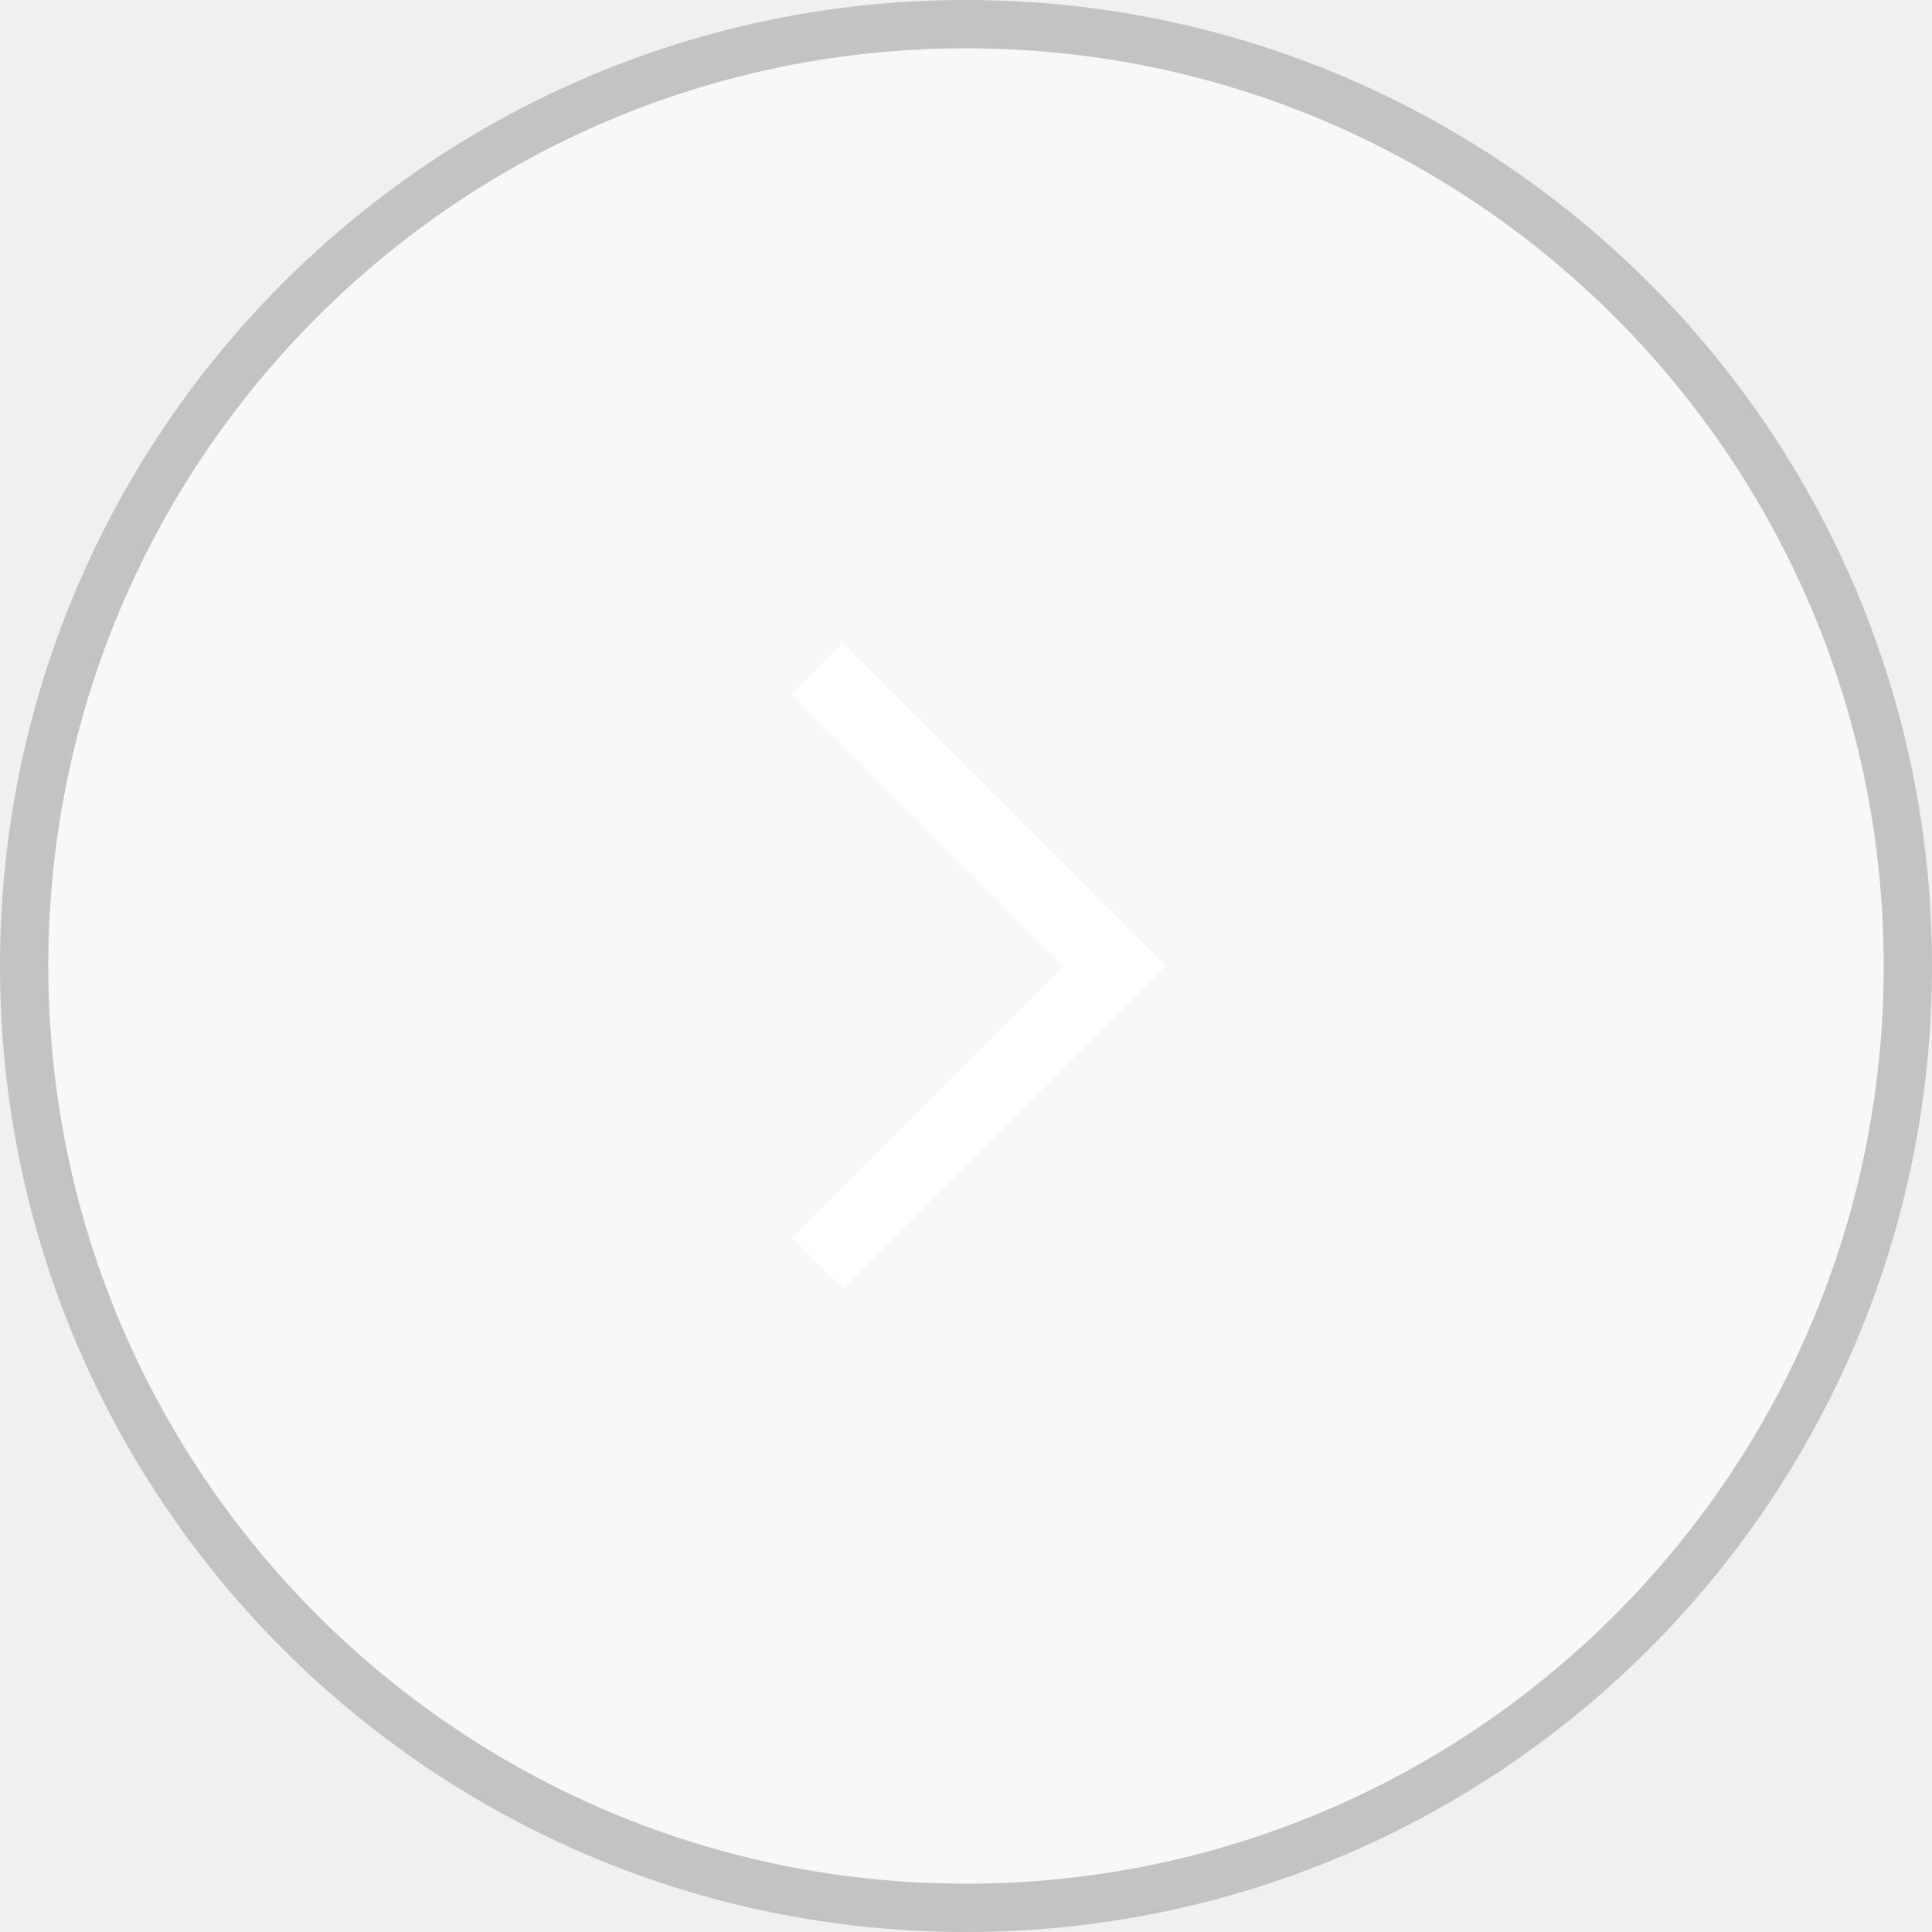
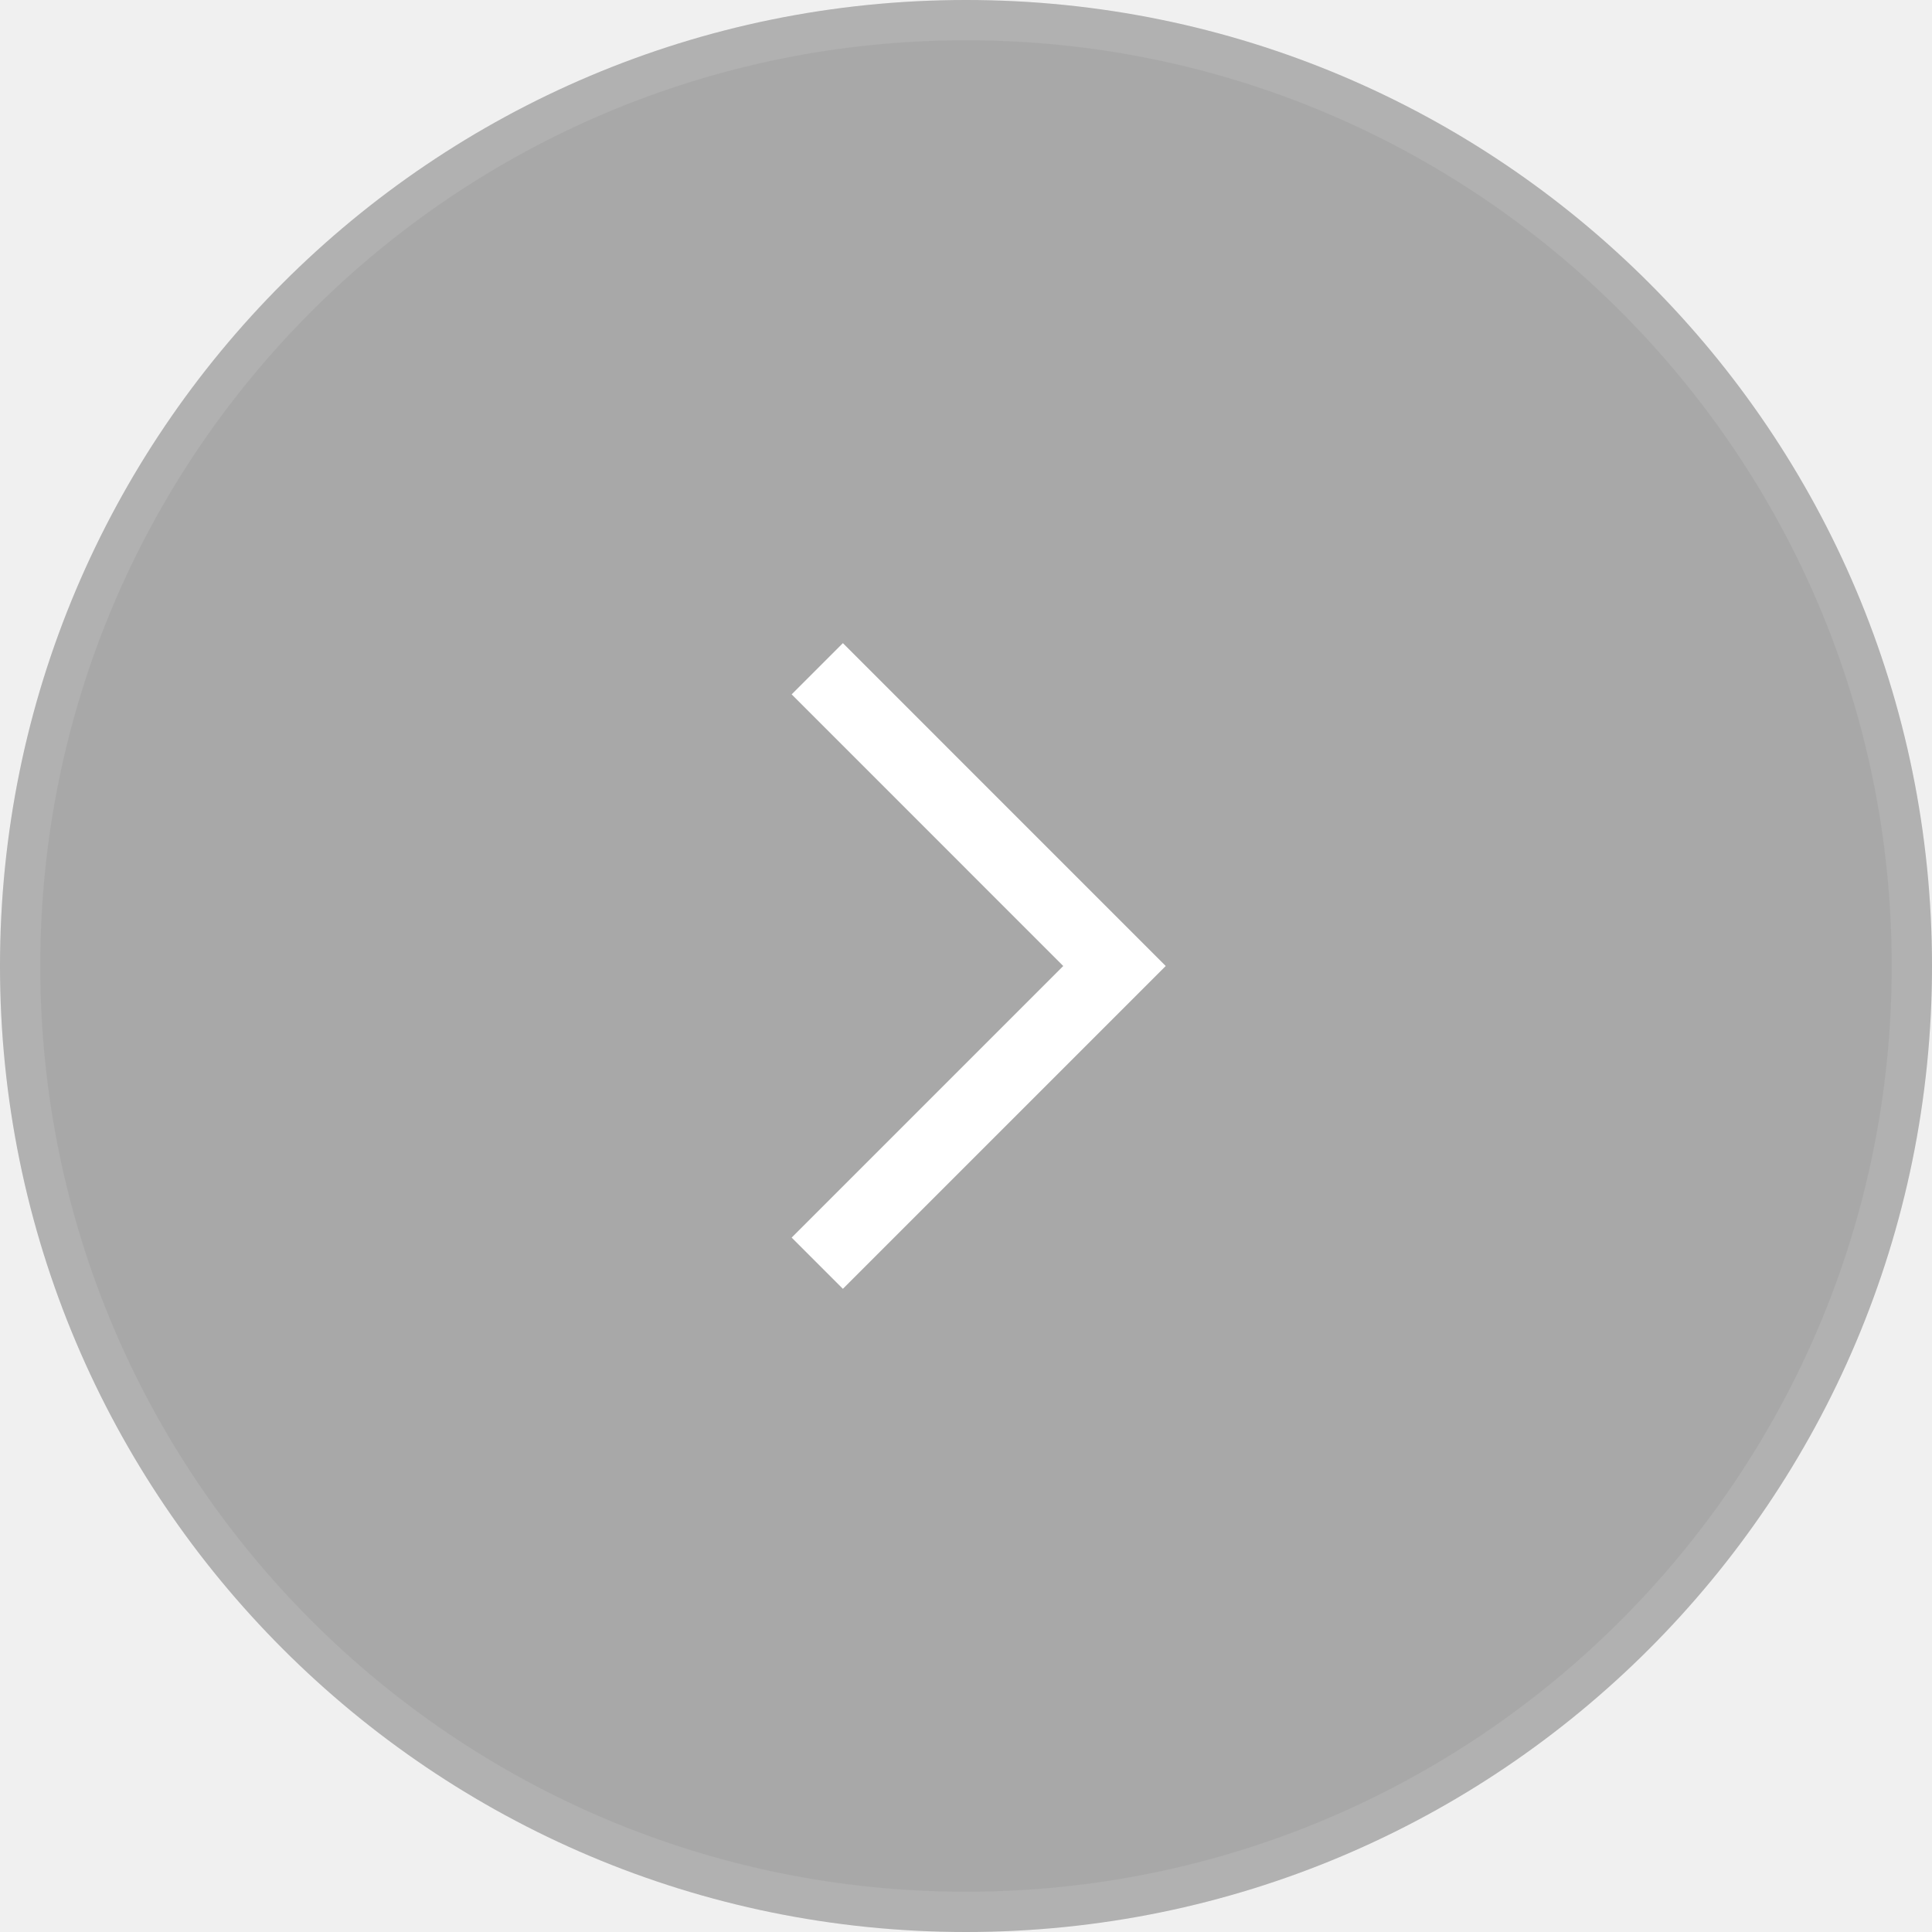
<svg xmlns="http://www.w3.org/2000/svg" width="48" height="48" viewBox="0 0 48 48" fill="none">
-   <g filter="url(#filter0_b_1335_1281)">
-     <g filter="url(#filter1_b_1335_1281)">
-       <ellipse cx="24" cy="24" rx="24" ry="24" transform="rotate(-90 24 23.9999)" fill="white" fill-opacity="0.5" />
-       <path d="M24 0.6C36.923 0.6 47.4 11.076 47.4 24C47.4 36.923 36.923 47.4 24 47.4C11.076 47.4 0.6 36.923 0.6 24C0.6 11.076 11.076 0.6 24 0.6Z" stroke="#4A4946" stroke-opacity="0.3" stroke-width="1.2" />
-     </g>
-     <path d="M20.305 16.615L27.689 24L20.305 31.384" stroke="white" stroke-width="1.8" />
+   <g filter="url(#filter0_b_3680_101735)">
+     <ellipse cx="24" cy="24" rx="24" ry="24" transform="rotate(-90 24 24)" fill="black" fill-opacity="0.3" />
+     <path d="M24 0.5C36.979 0.5 47.5 11.021 47.5 24C47.5 36.979 36.979 47.5 24 47.5C11.021 47.5 0.5 36.979 0.5 24C0.5 11.021 11.021 0.5 24 0.5Z" stroke="white" stroke-opacity="0.1" />
  </g>
+   <path d="M20.305 16.615L27.689 24L20.305 31.384" stroke="white" stroke-width="1.8" />
  <defs>
-     <filter id="filter0_b_1335_1281" x="-64.8" y="-64.8" width="177.6" height="177.6" filterUnits="userSpaceOnUse" color-interpolation-filters="sRGB">
-       <feFlood flood-opacity="0" result="BackgroundImageFix" />
-       <feGaussianBlur in="BackgroundImageFix" stdDeviation="32.4" />
-       <feComposite in2="SourceAlpha" operator="in" result="effect1_backgroundBlur_1335_1281" />
-       <feBlend mode="normal" in="SourceGraphic" in2="effect1_backgroundBlur_1335_1281" result="shape" />
-     </filter>
-     <filter id="filter1_b_1335_1281" x="-20" y="-20" width="88" height="88" filterUnits="userSpaceOnUse" color-interpolation-filters="sRGB">
+     <filter id="filter0_b_3680_101735" x="-20" y="-20" width="88" height="88" filterUnits="userSpaceOnUse" color-interpolation-filters="sRGB">
      <feFlood flood-opacity="0" result="BackgroundImageFix" />
      <feGaussianBlur in="BackgroundImageFix" stdDeviation="10" />
-       <feComposite in2="SourceAlpha" operator="in" result="effect1_backgroundBlur_1335_1281" />
-       <feBlend mode="normal" in="SourceGraphic" in2="effect1_backgroundBlur_1335_1281" result="shape" />
+       <feComposite in2="SourceAlpha" operator="in" result="effect1_backgroundBlur_3680_101735" />
+       <feBlend mode="normal" in="SourceGraphic" in2="effect1_backgroundBlur_3680_101735" result="shape" />
    </filter>
  </defs>
</svg>
